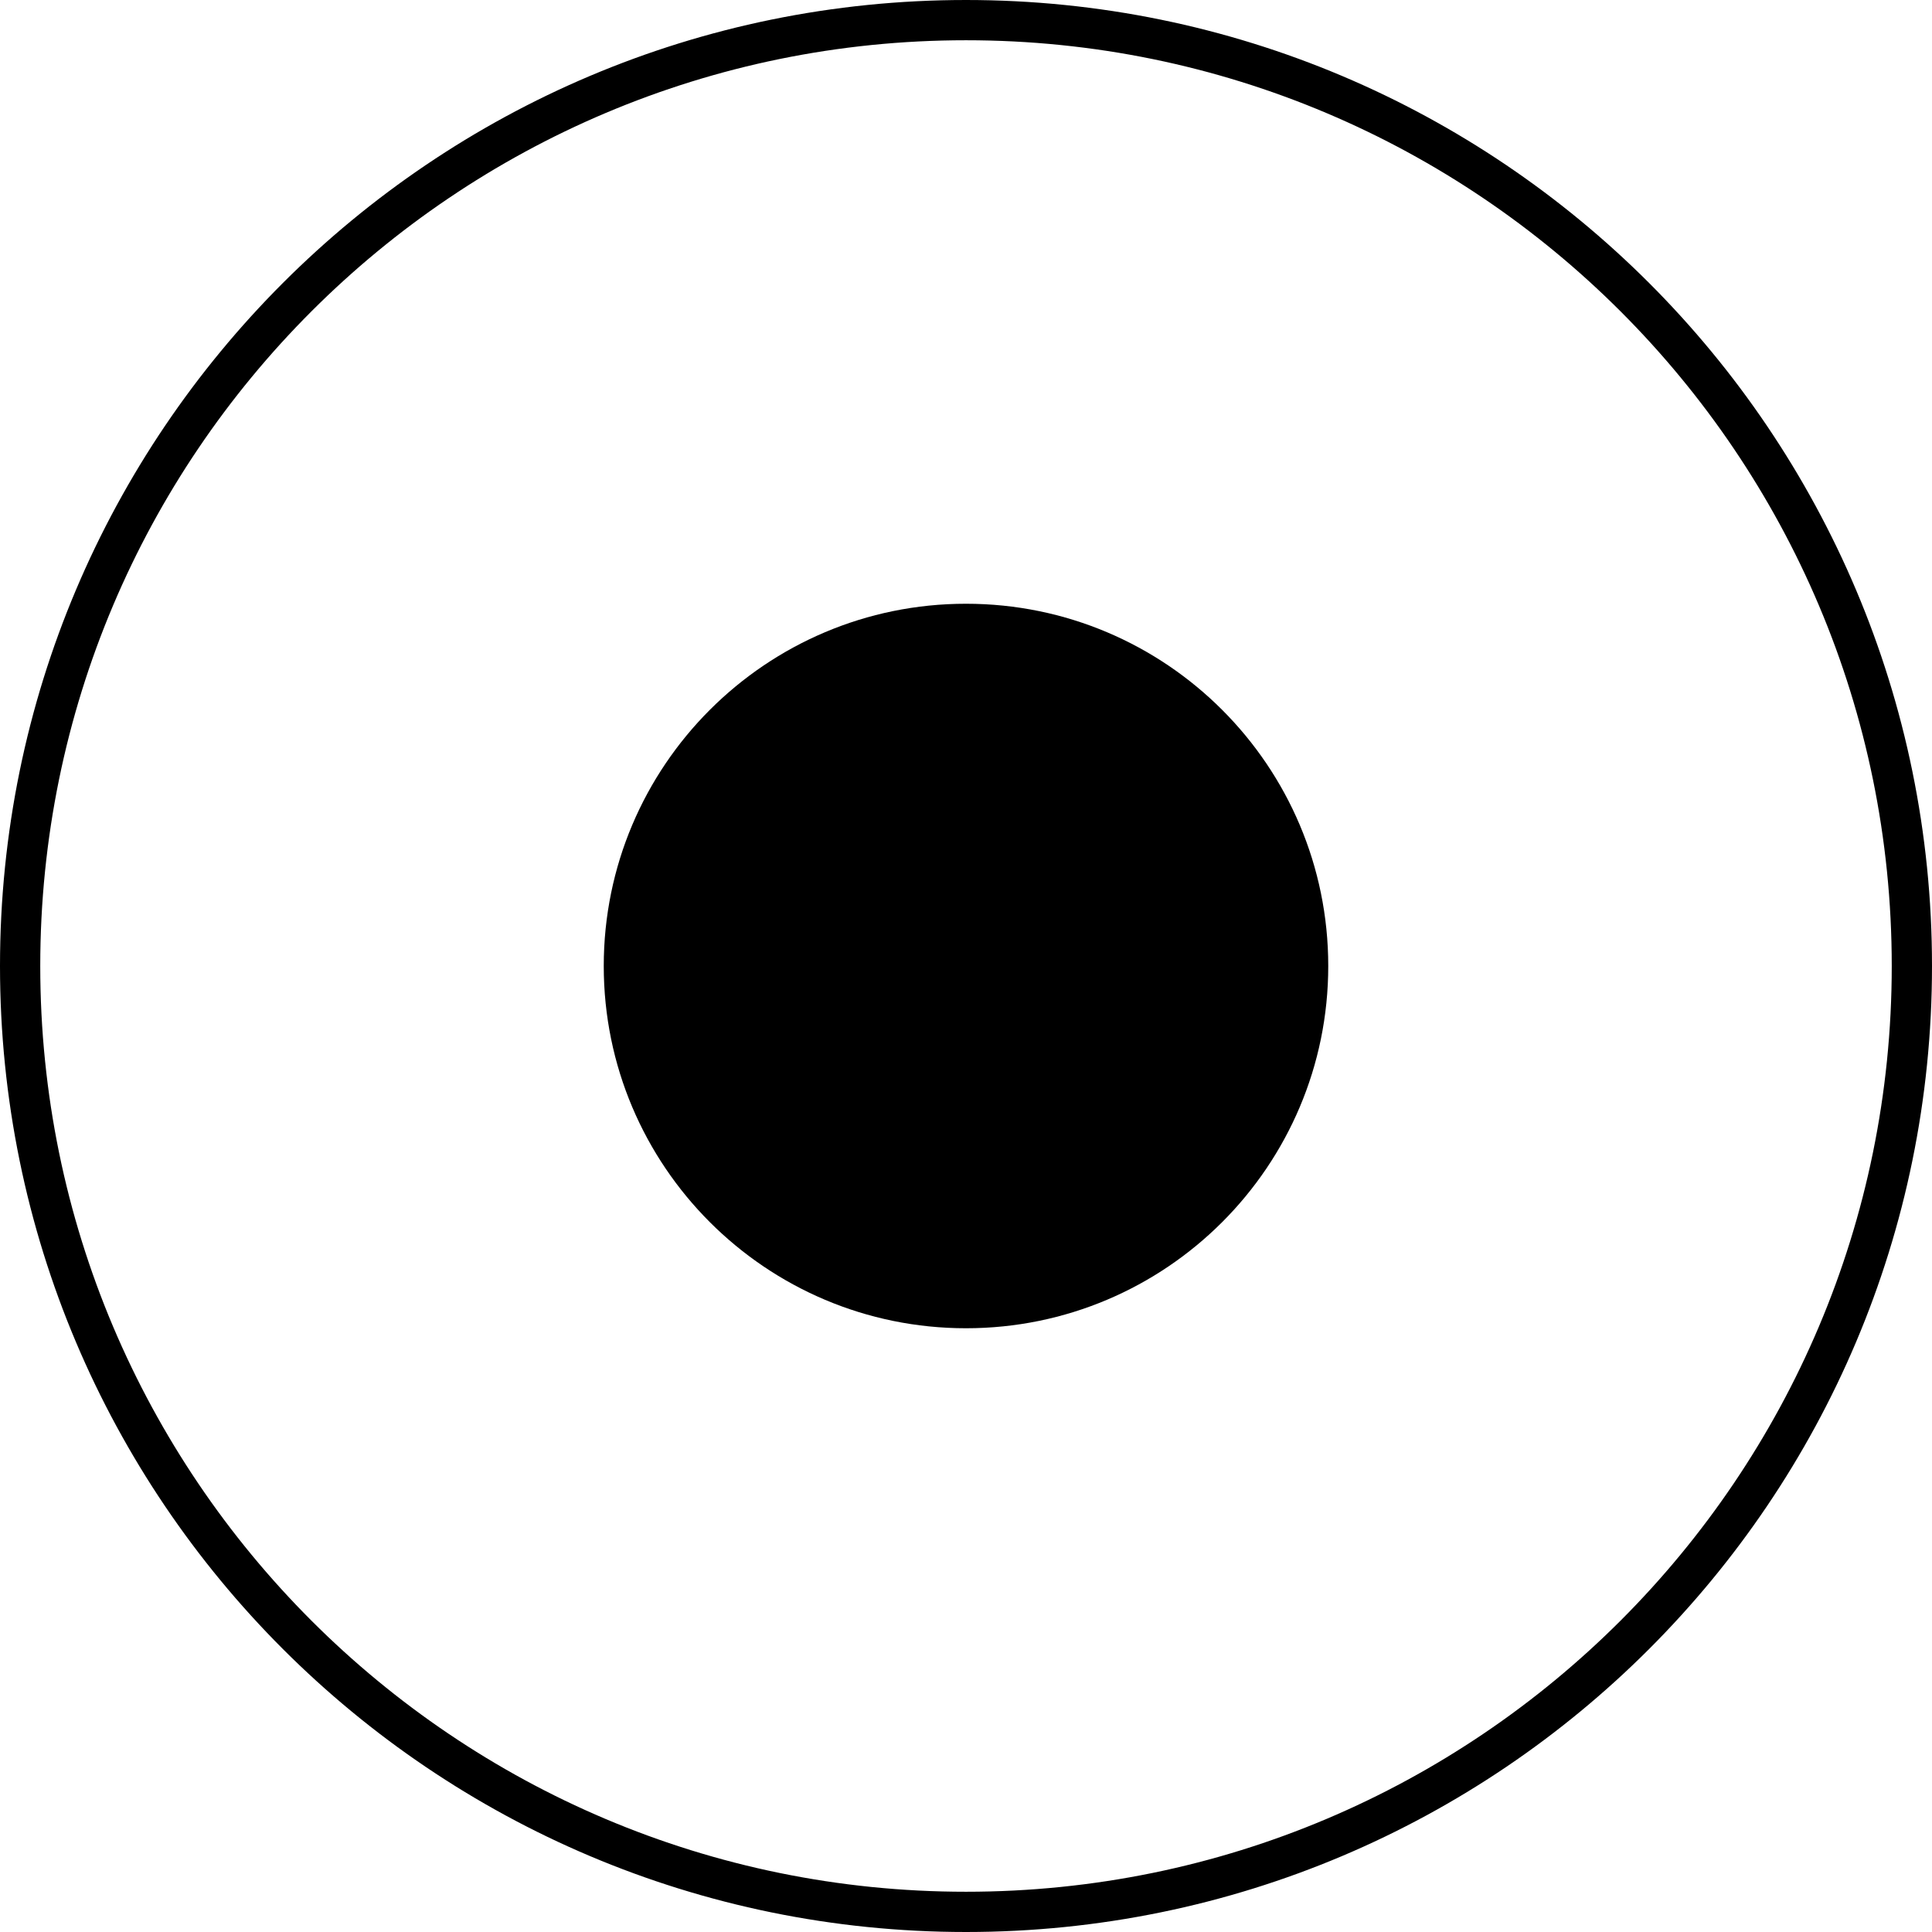
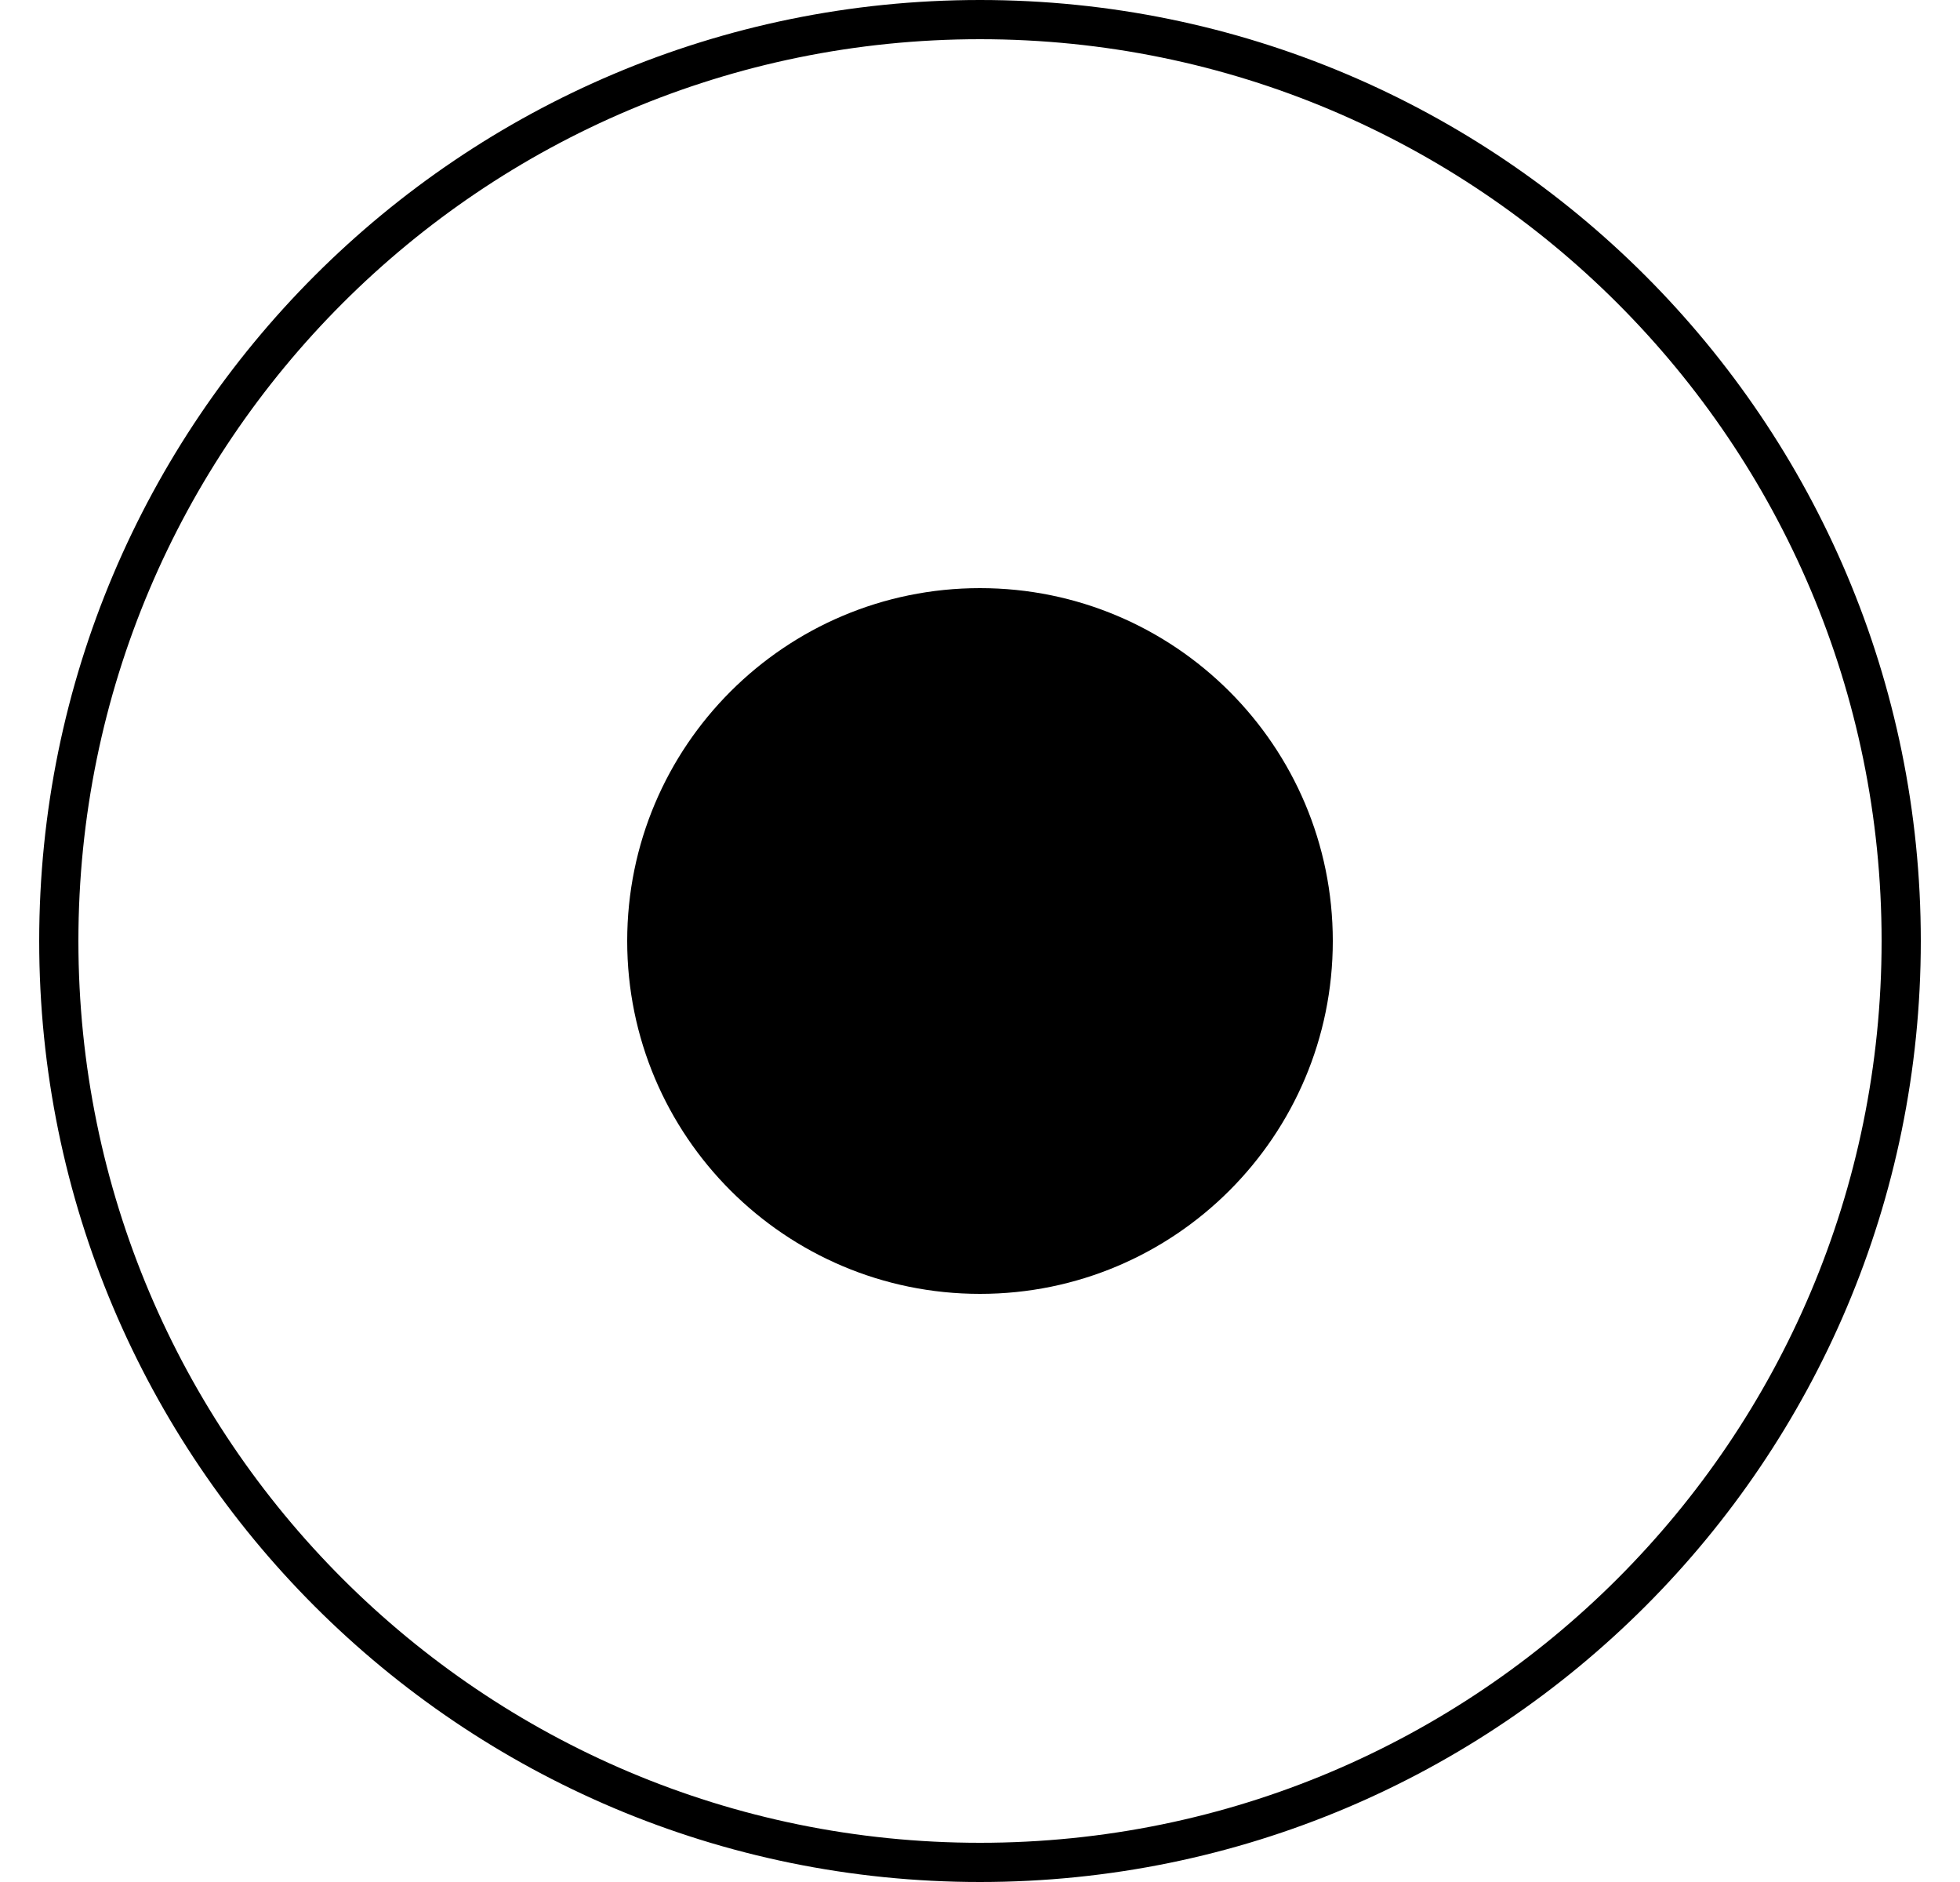
- <svg xmlns="http://www.w3.org/2000/svg" width="48px" height="48px" viewBox="0 0 48 48" version="1.1">
+ <svg xmlns="http://www.w3.org/2000/svg" width="25px" height="24px" viewBox="0 0 25 24" version="1.1">
  <g id="Page-1" stroke="none" stroke-width="1" fill="none" fill-rule="evenodd">
-     <g id="cursor-hover-clickable-item">
-       <circle id="Oval" stroke="#000000" cx="24" cy="24" r="23.5" />
-       <circle id="Oval" fill="#000000" fill-rule="nonzero" cx="24" cy="24" r="9" />
+     <g id="cursor-hover-clickable-item" transform="translate(0.5, 0)">
+       <circle id="Oval" stroke="#000000" stroke-width="0.5" cx="12" cy="12" r="11.75" />
+       <circle id="Oval" fill="#000000" fill-rule="nonzero" cx="12" cy="12" r="4.5" />
    </g>
  </g>
</svg>
